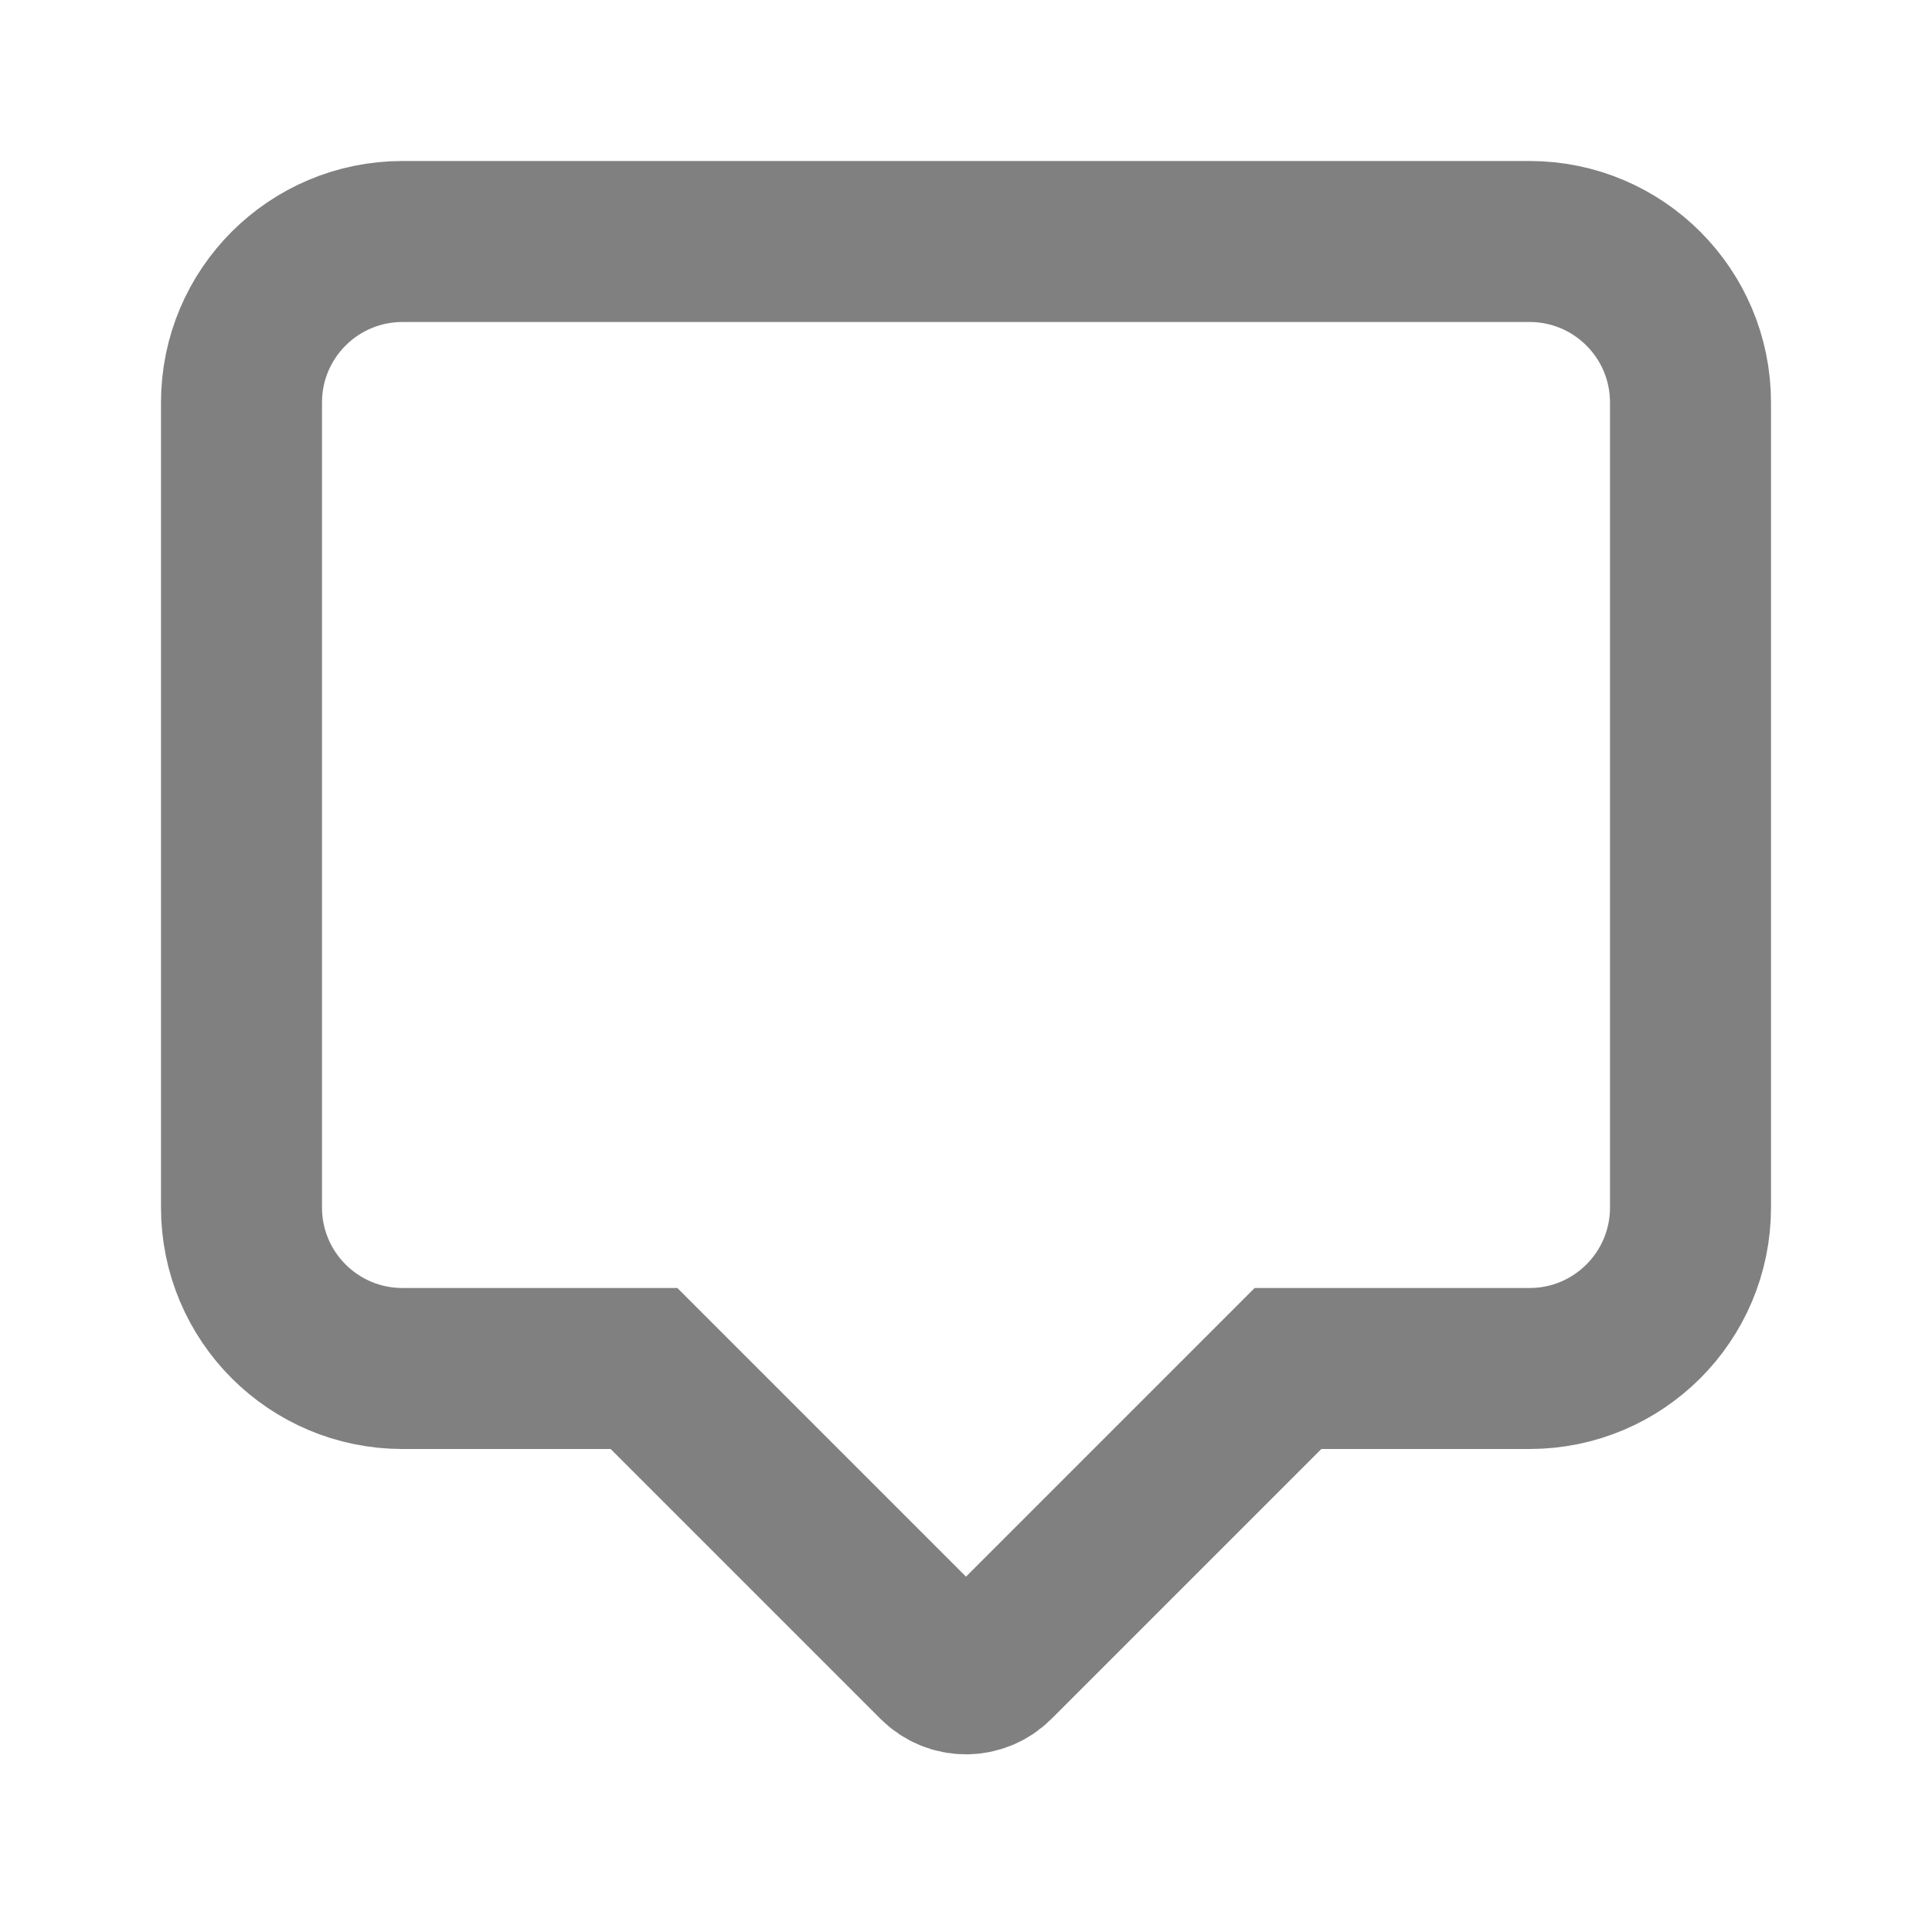
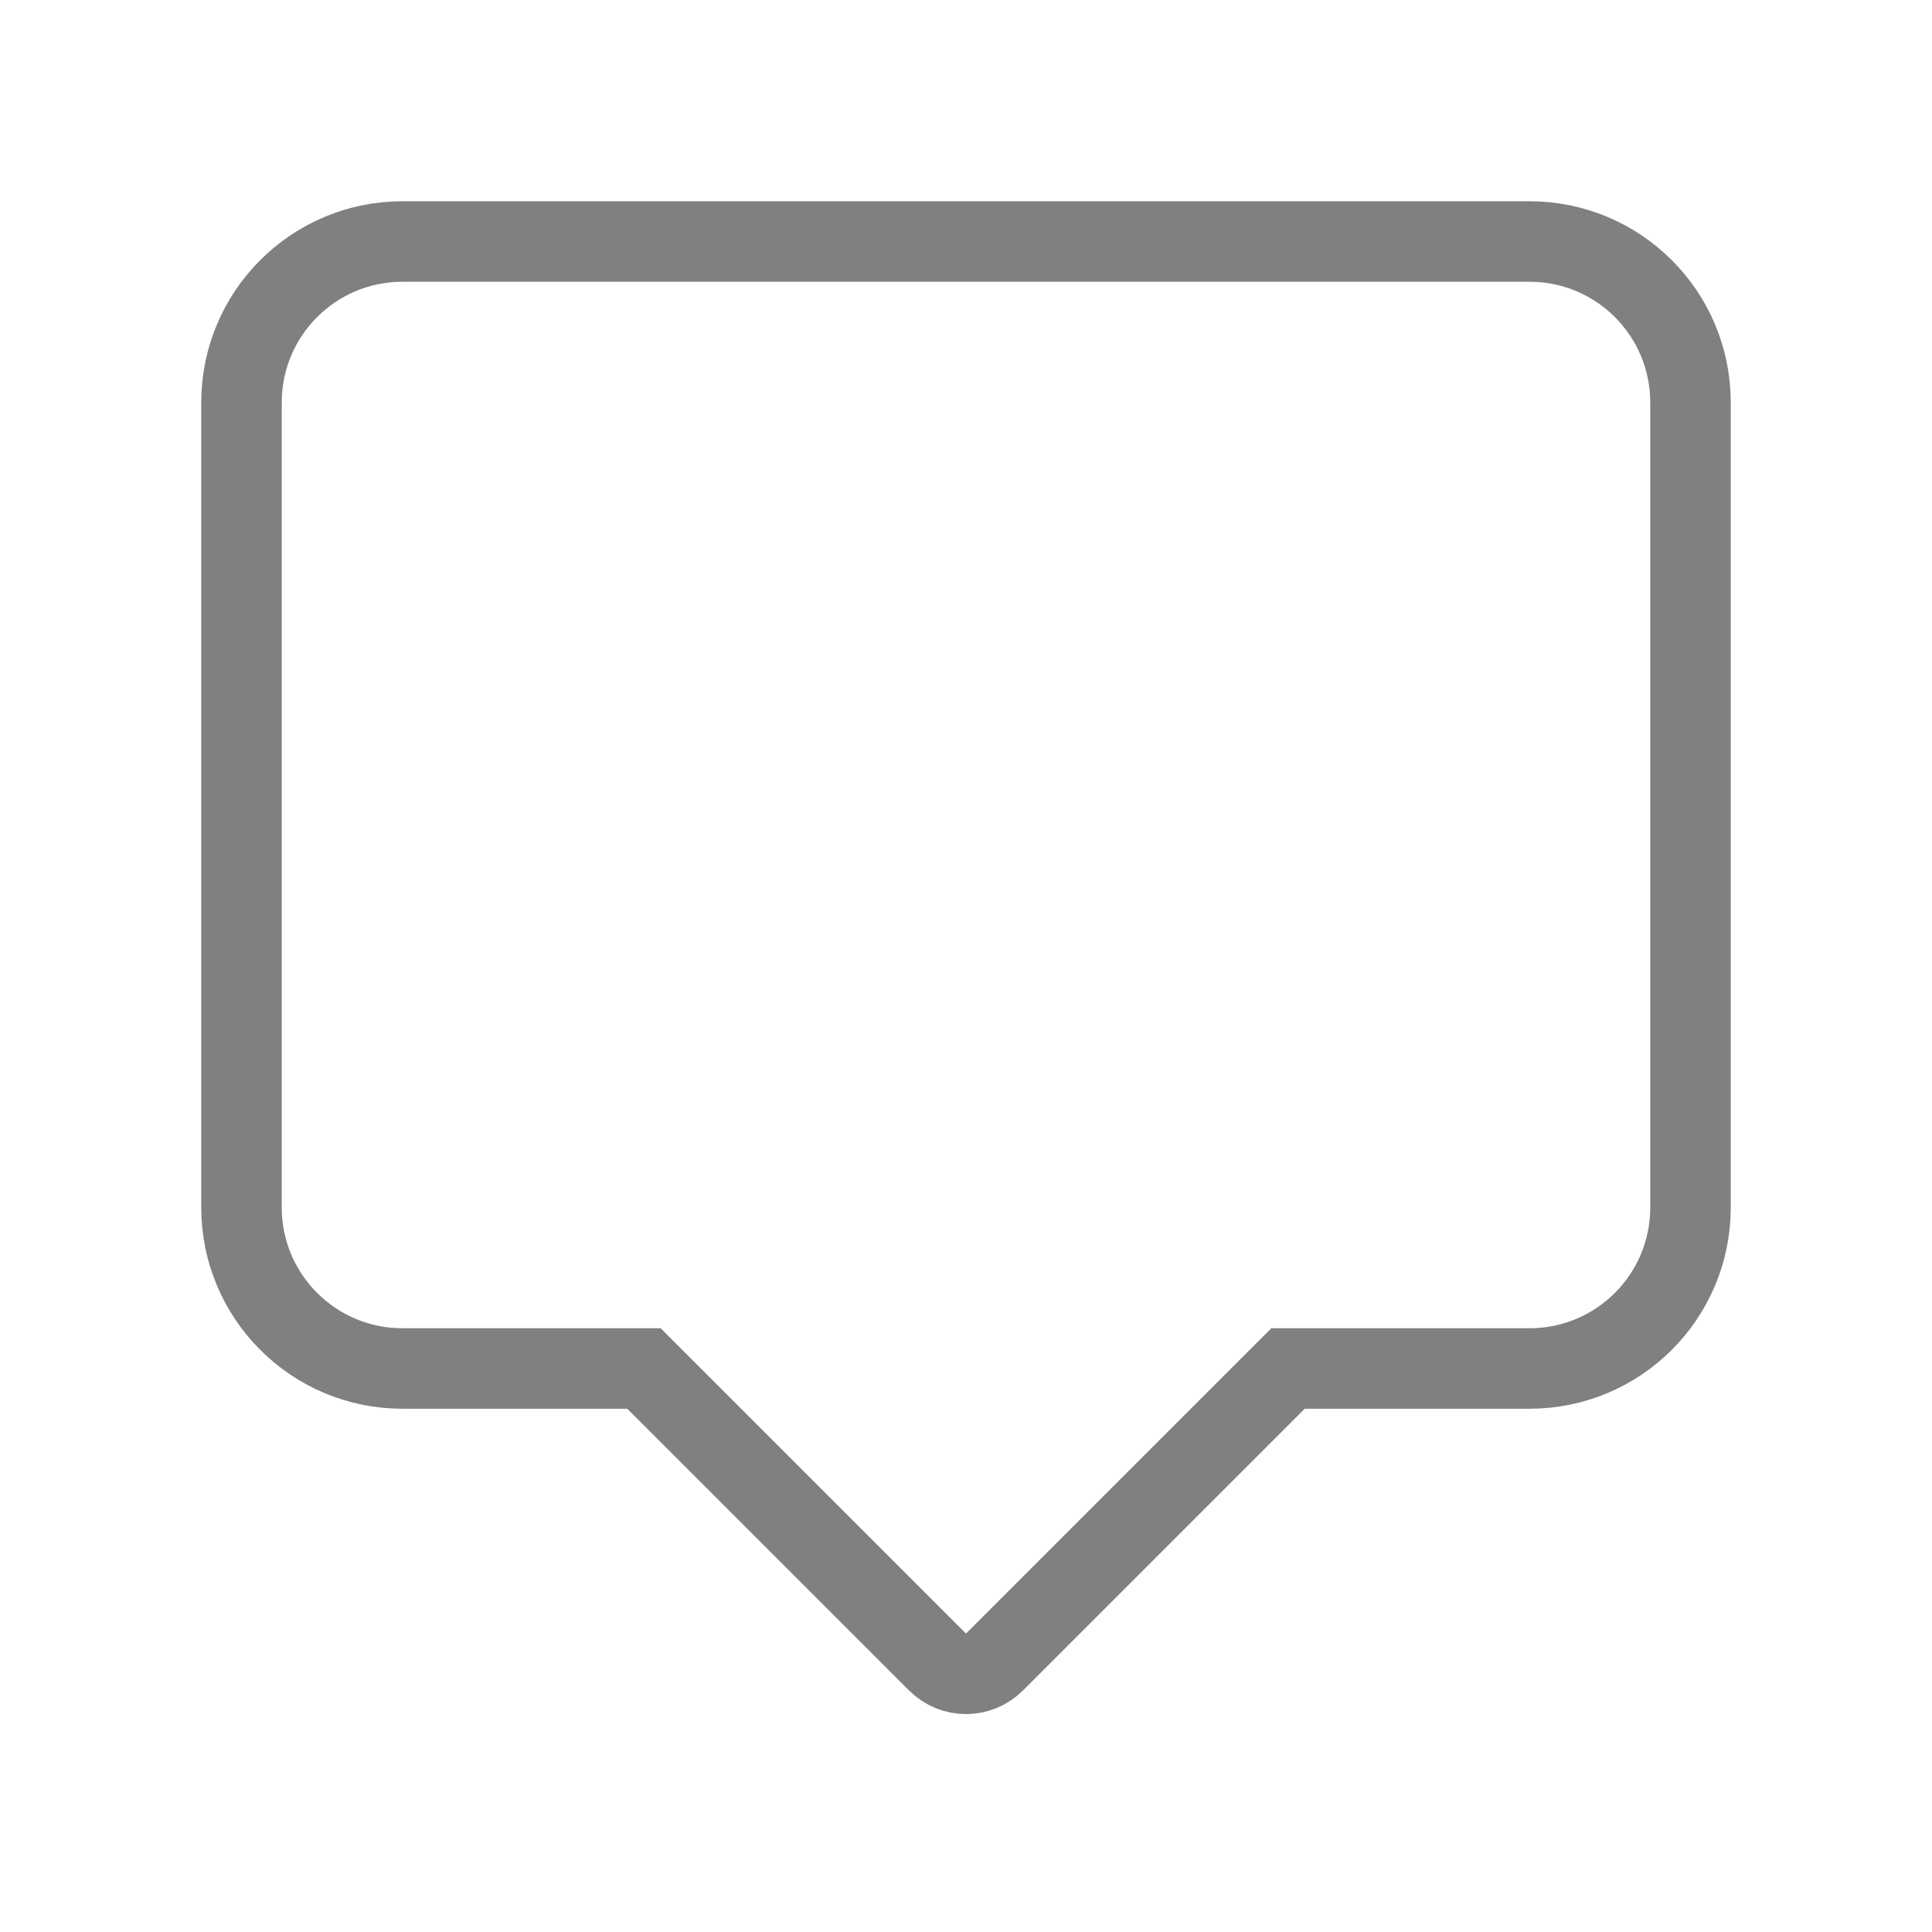
<svg xmlns="http://www.w3.org/2000/svg" width="24" height="24" viewBox="0 0 24 24" fill="none">
-   <path d="M19 3H5C3.895 3 3 3.895 3 5V15C3 16.105 3.895 17 5 17H8L11.646 20.646C11.842 20.842 12.158 20.842 12.354 20.646L16 17H19C20.105 17 21 16.105 21 15V5C21 3.895 20.105 3 19 3Z" stroke="#808080" stroke-width="2" strokeLinecap="round" strokeLinejoin="round" />
+   <path d="M19 3H5C3.895 3 3 3.895 3 5V15C3 16.105 3.895 17 5 17H8L11.646 20.646C11.842 20.842 12.158 20.842 12.354 20.646L16 17H19C20.105 17 21 16.105 21 15V5C21 3.895 20.105 3 19 3Z" stroke="#808080" strokeWidth="2" strokeLinecap="round" strokeLinejoin="round" />
</svg>
